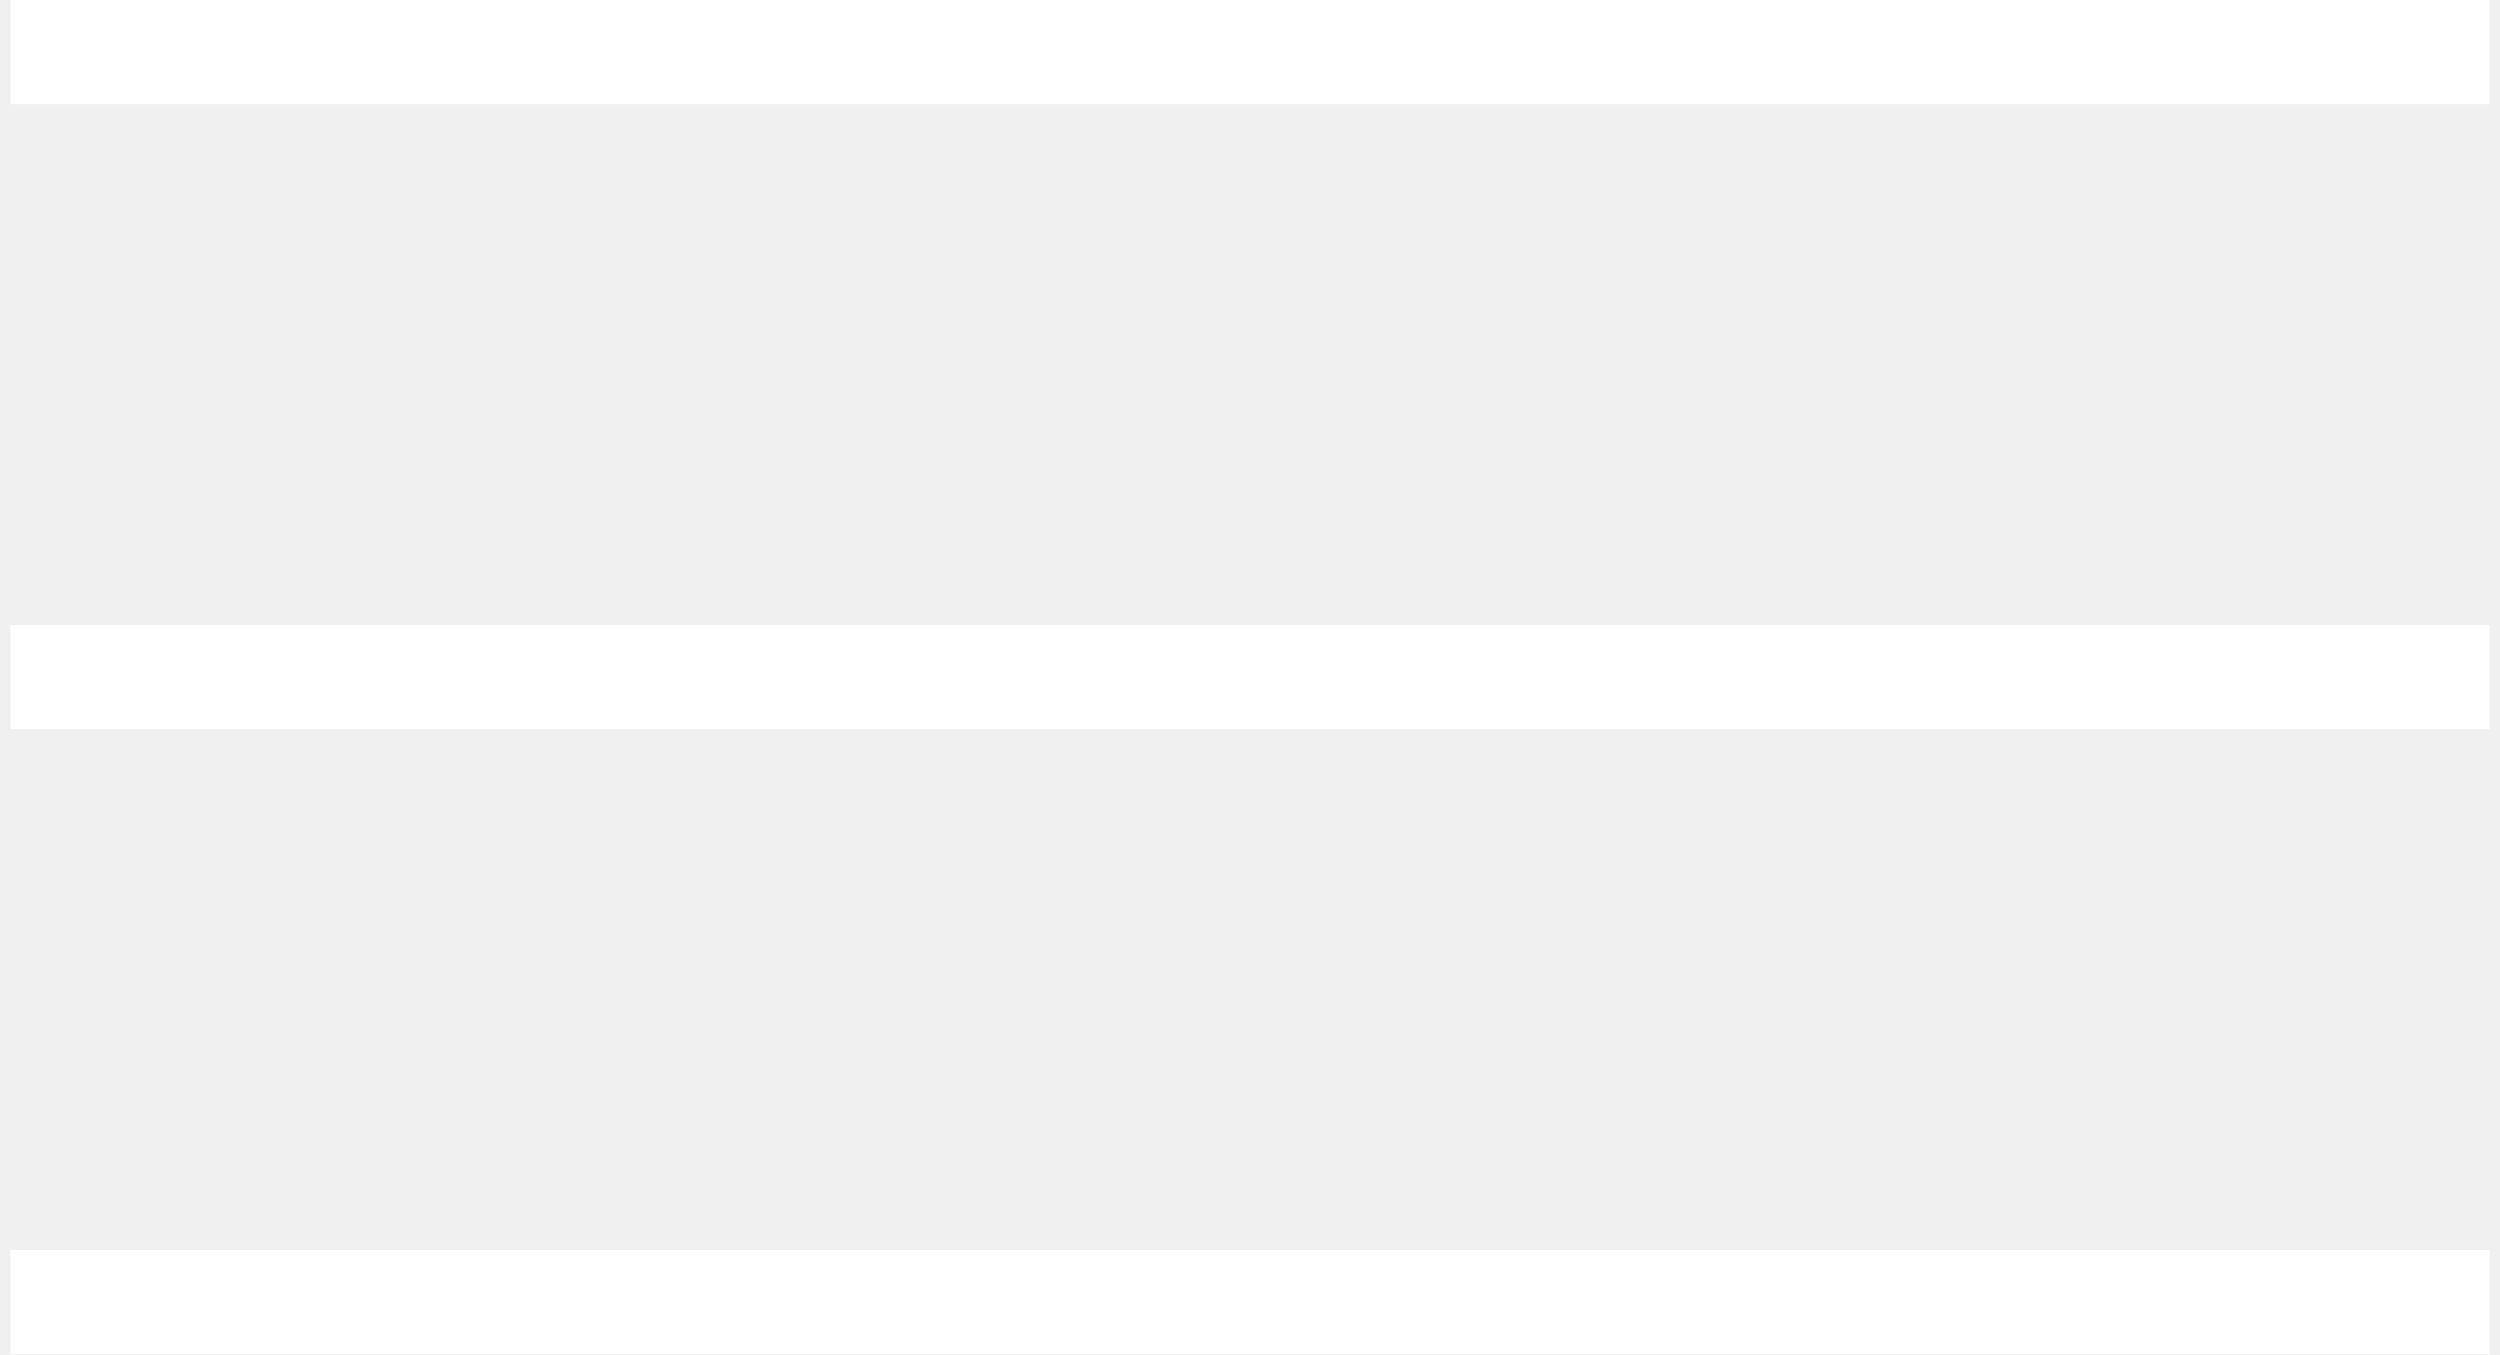
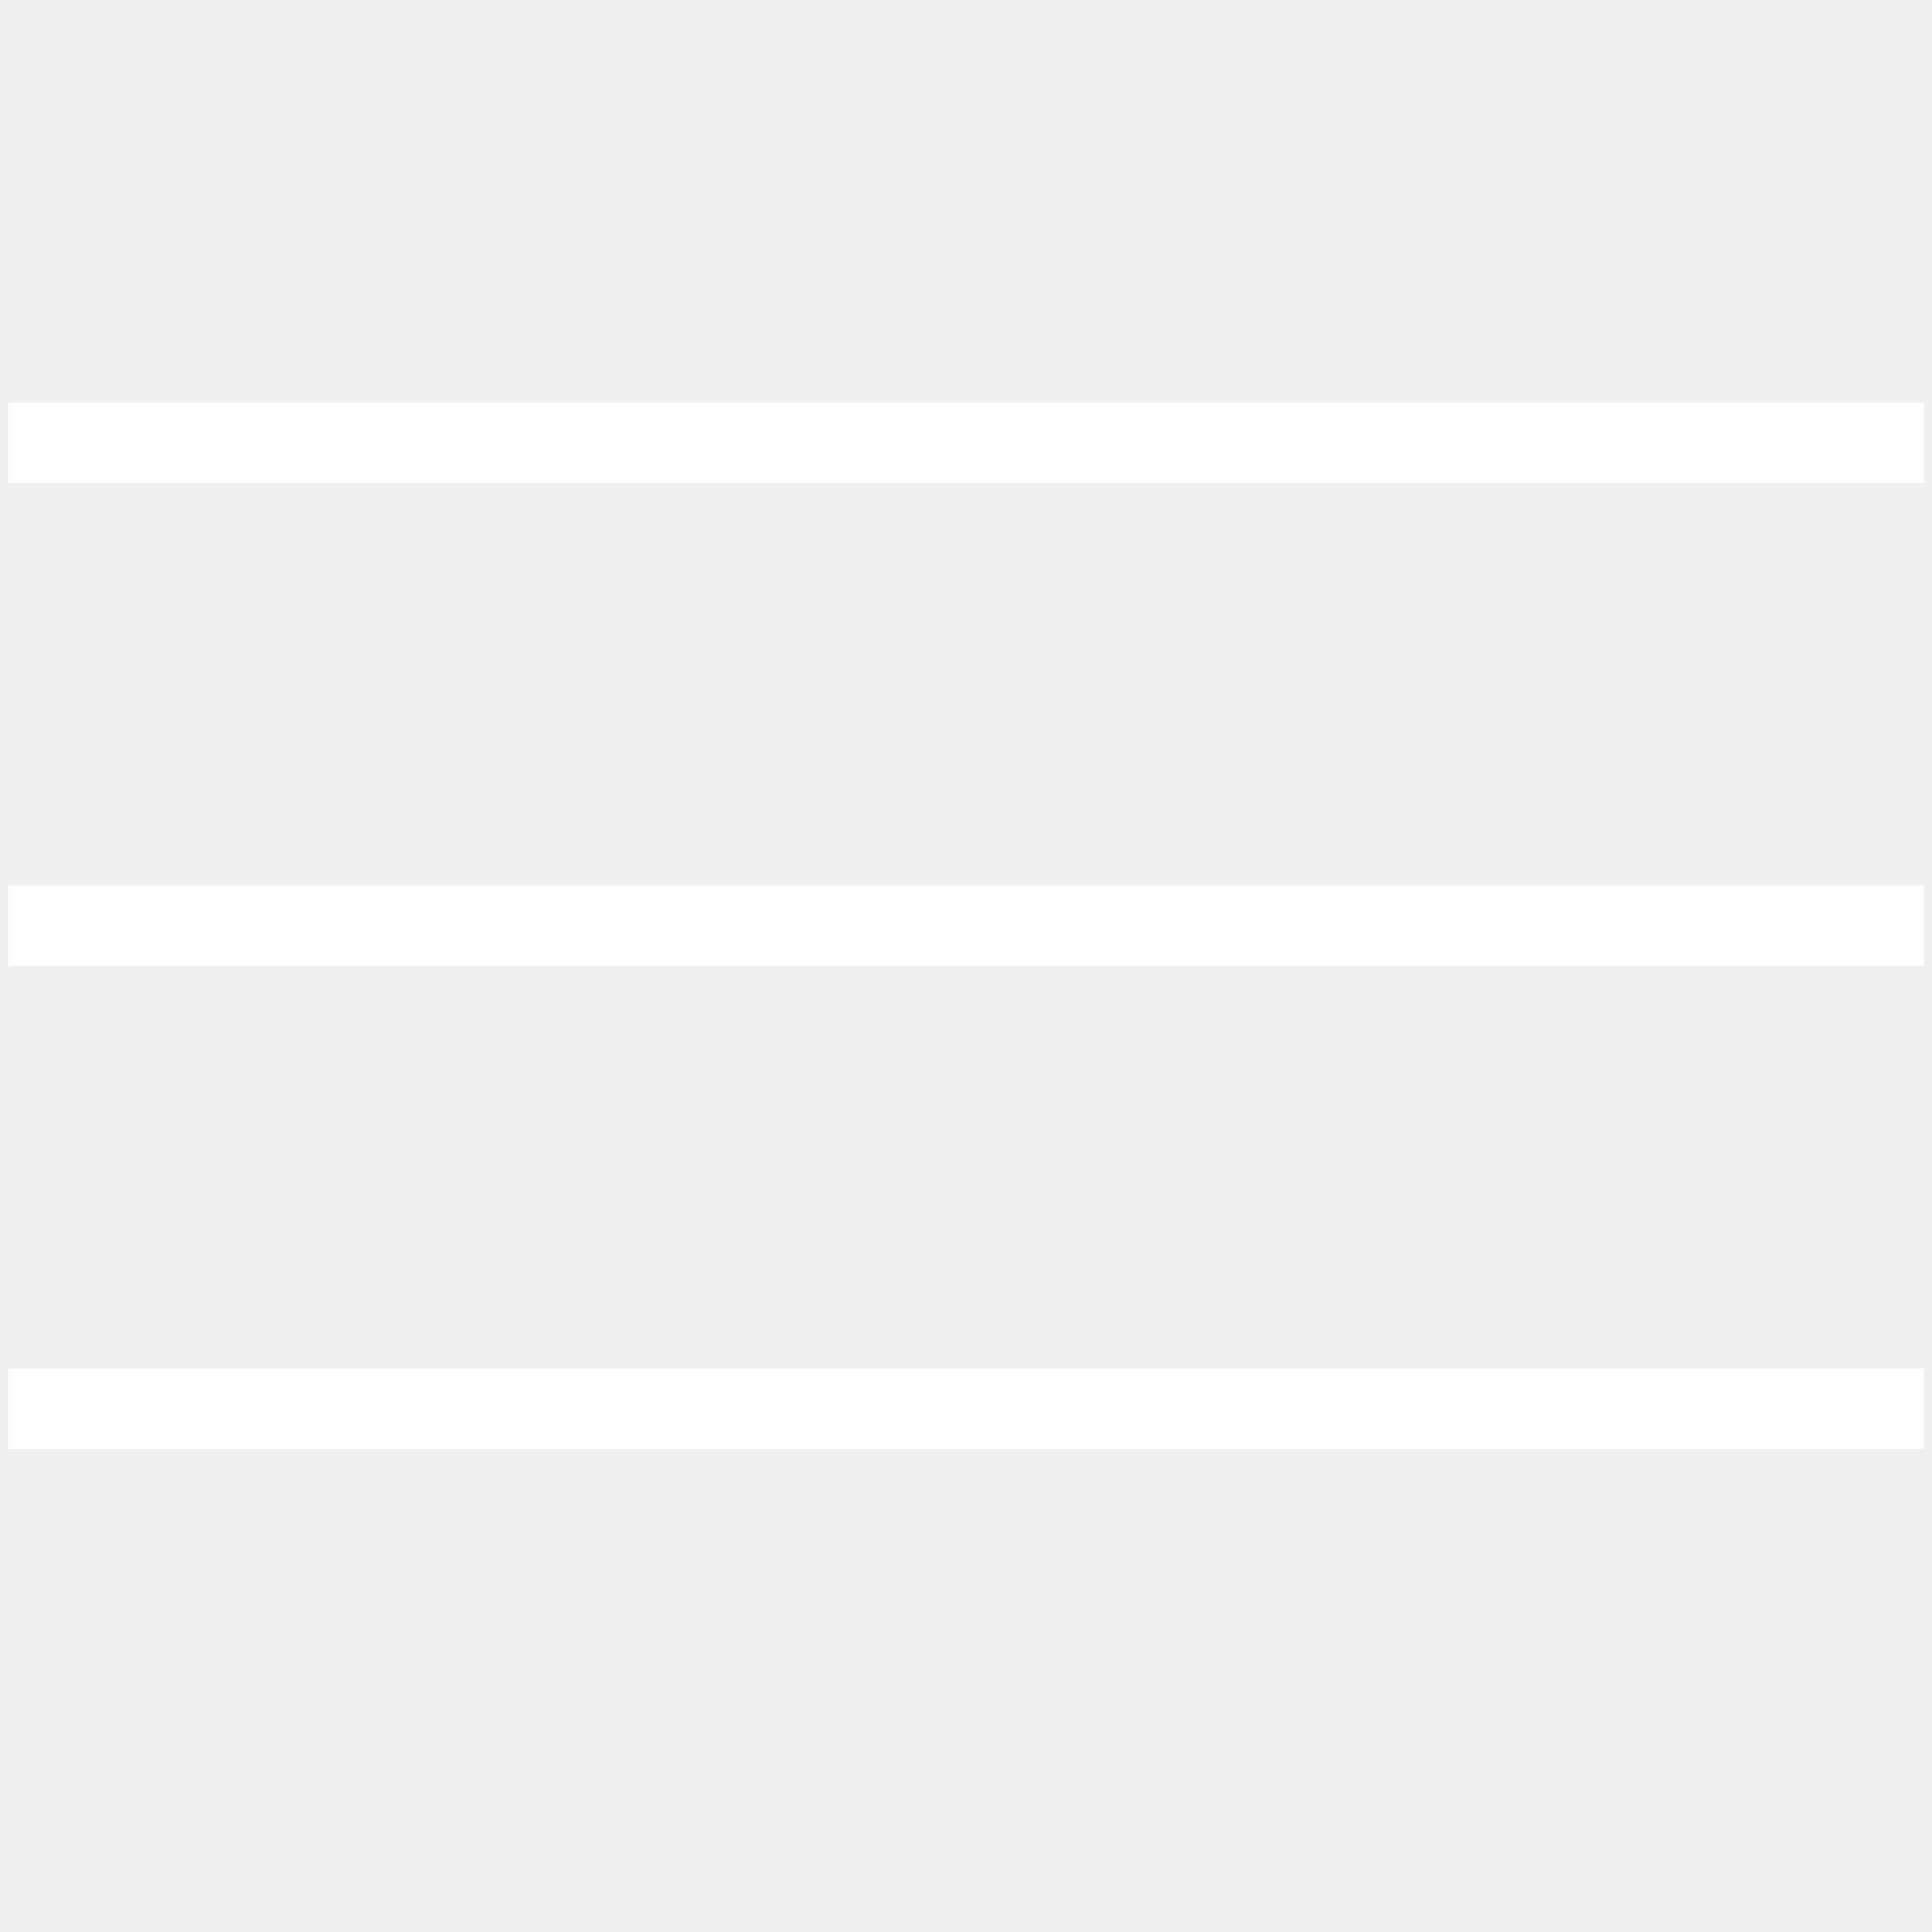
- <svg xmlns="http://www.w3.org/2000/svg" width="24" height="13" viewBox="0 0 24 13" fill="none">
-   <path d="M0.6 0.5H23.4" stroke="white" stroke-linecap="square" />
-   <path d="M0.6 6.5H23.4" stroke="white" stroke-linecap="square" />
-   <path d="M0.6 12.5H23.4" stroke="white" stroke-linecap="square" />
+ <svg xmlns="http://www.w3.org/2000/svg" width="24" height="24" viewBox="0 0 24 24" fill="none">
+   <path d="M0.6 5.5H23.4" stroke="white" stroke-linecap="square" />
+   <path d="M0.6 11.5H23.4" stroke="white" stroke-linecap="square" />
+   <path d="M0.6 17.5H23.4" stroke="white" stroke-linecap="square" />
</svg>
